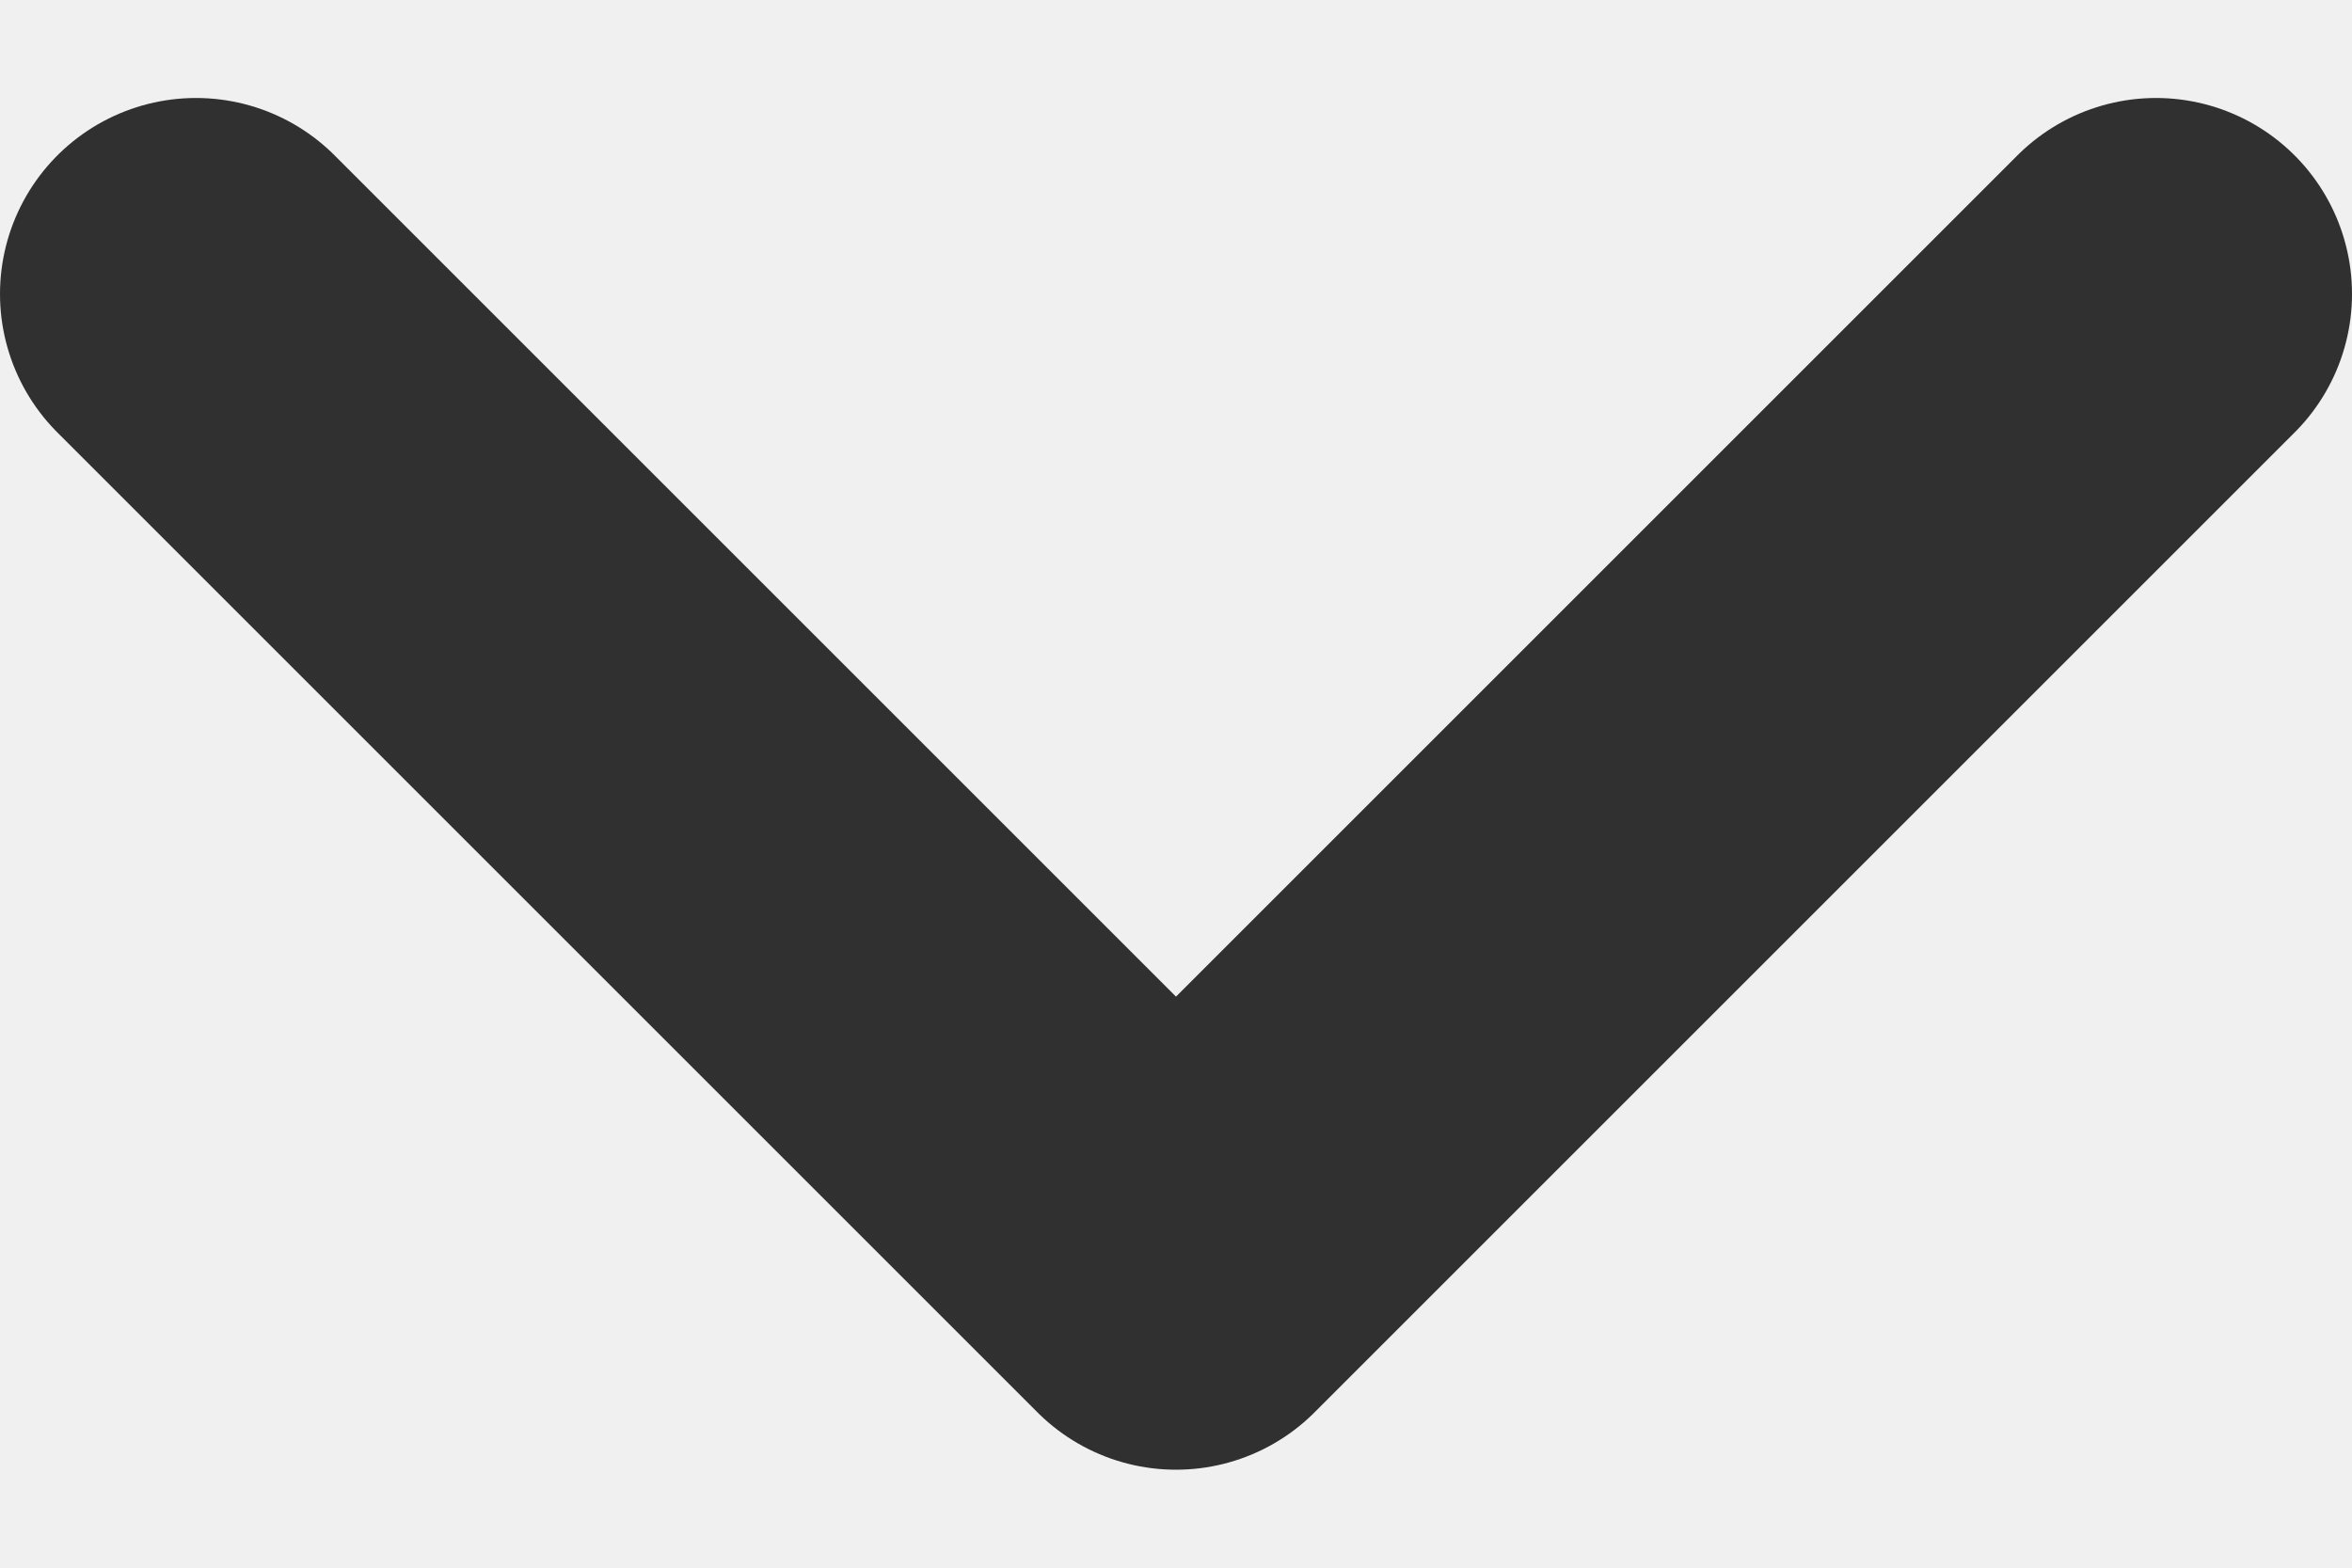
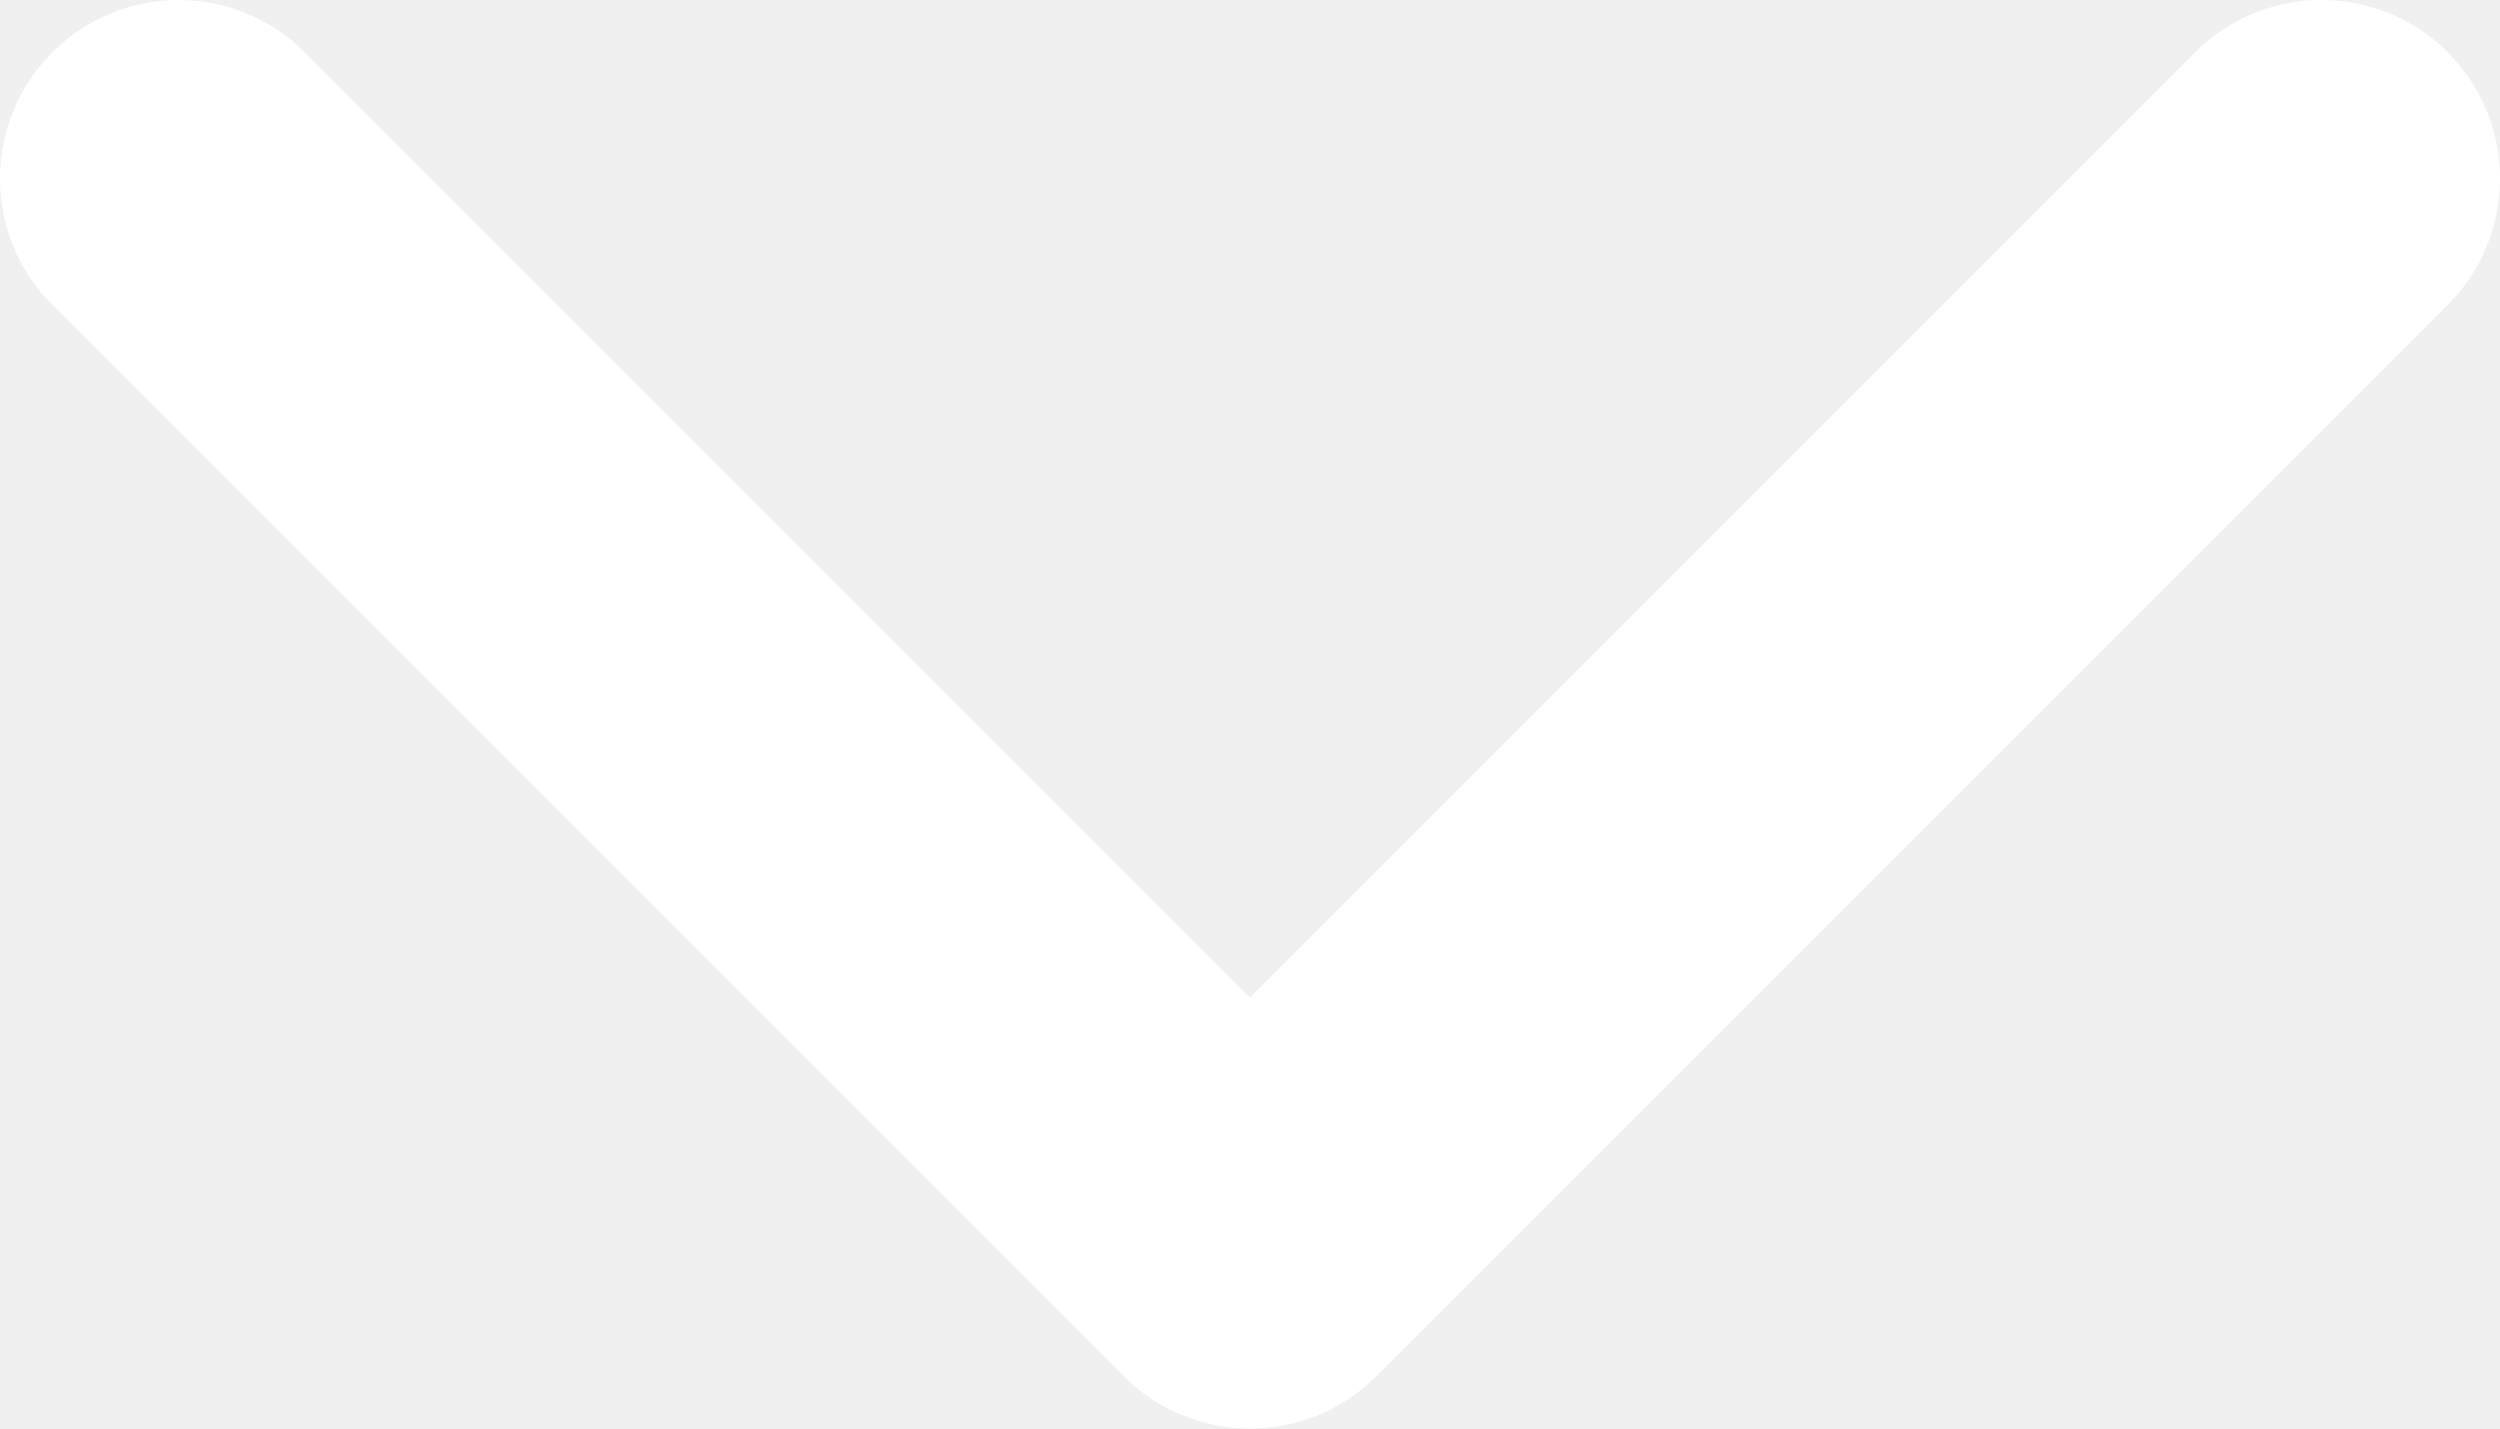
- <svg xmlns="http://www.w3.org/2000/svg" width="12" height="8" viewBox="0 0 12 8" fill="none">
-   <path d="M1 1.5L6 6.5L11 1.5" stroke="#303030" stroke-width="2" stroke-linecap="round" stroke-linejoin="round" />
+ <svg xmlns="http://www.w3.org/2000/svg" width="14" height="8" viewBox="0 0 14 8" fill="none">
+   <path d="M1 1L7 7L13 1" stroke="white" stroke-width="2" stroke-linecap="round" stroke-linejoin="round" />
</svg>
